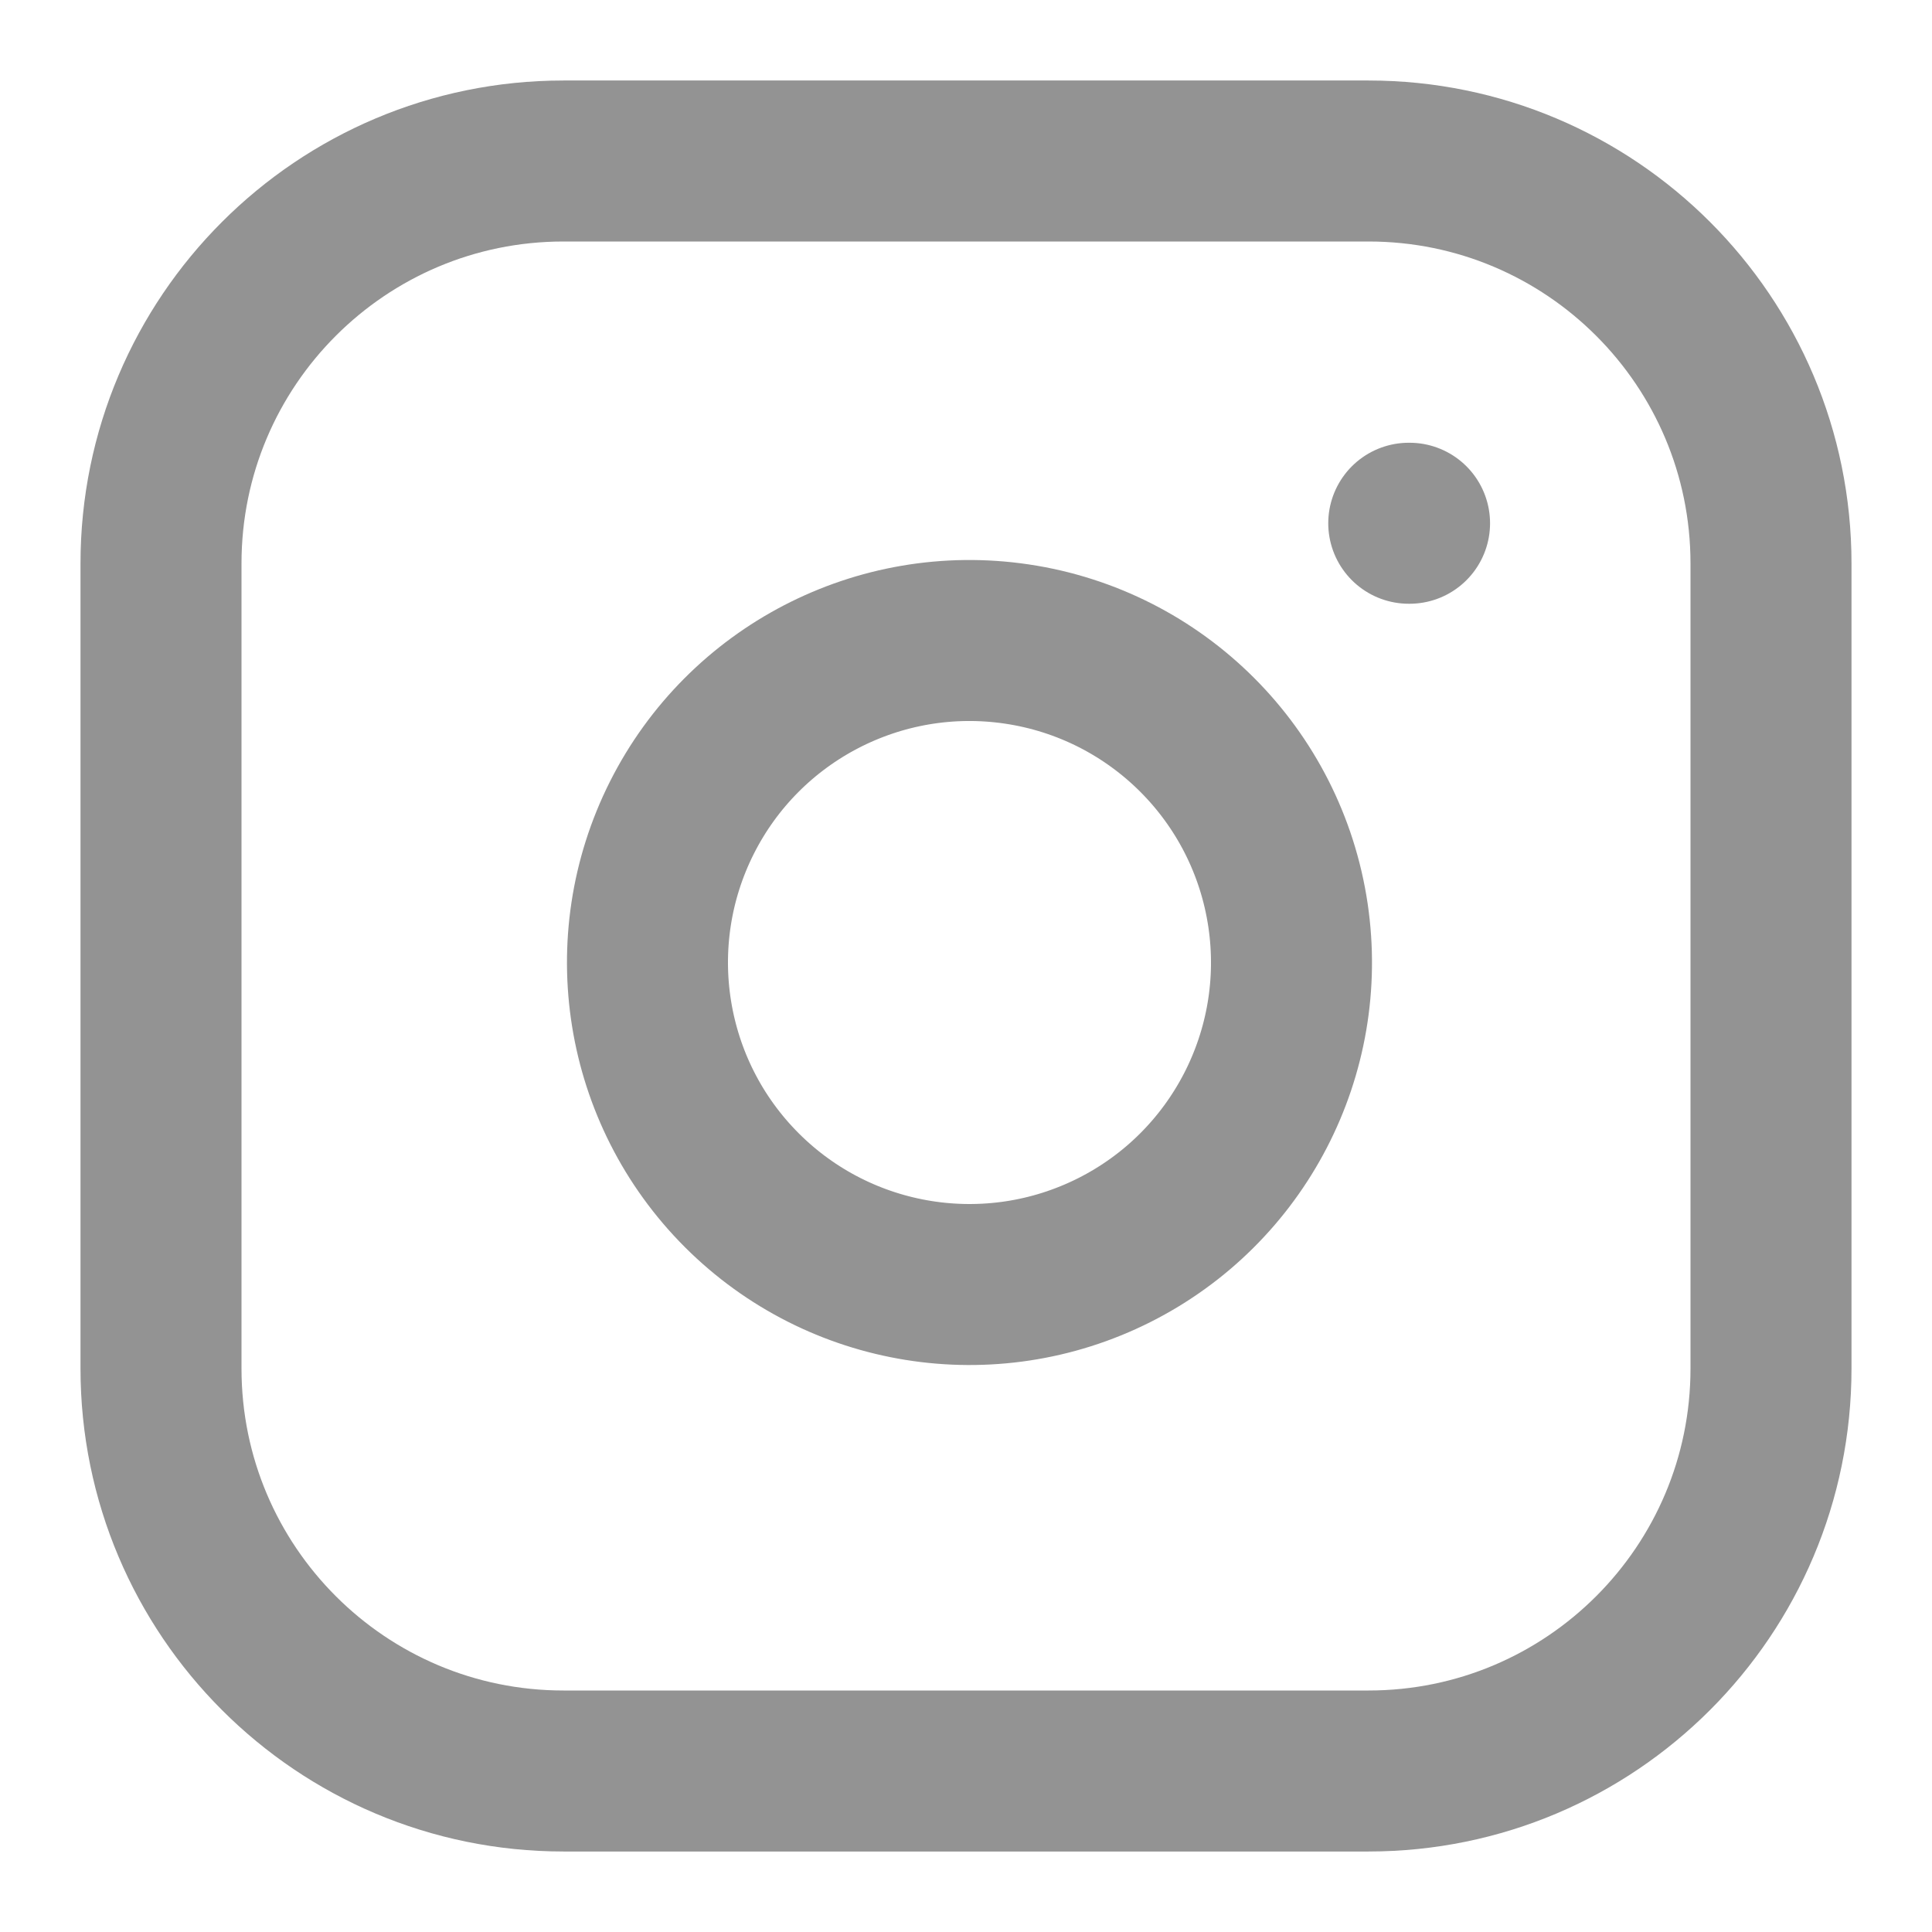
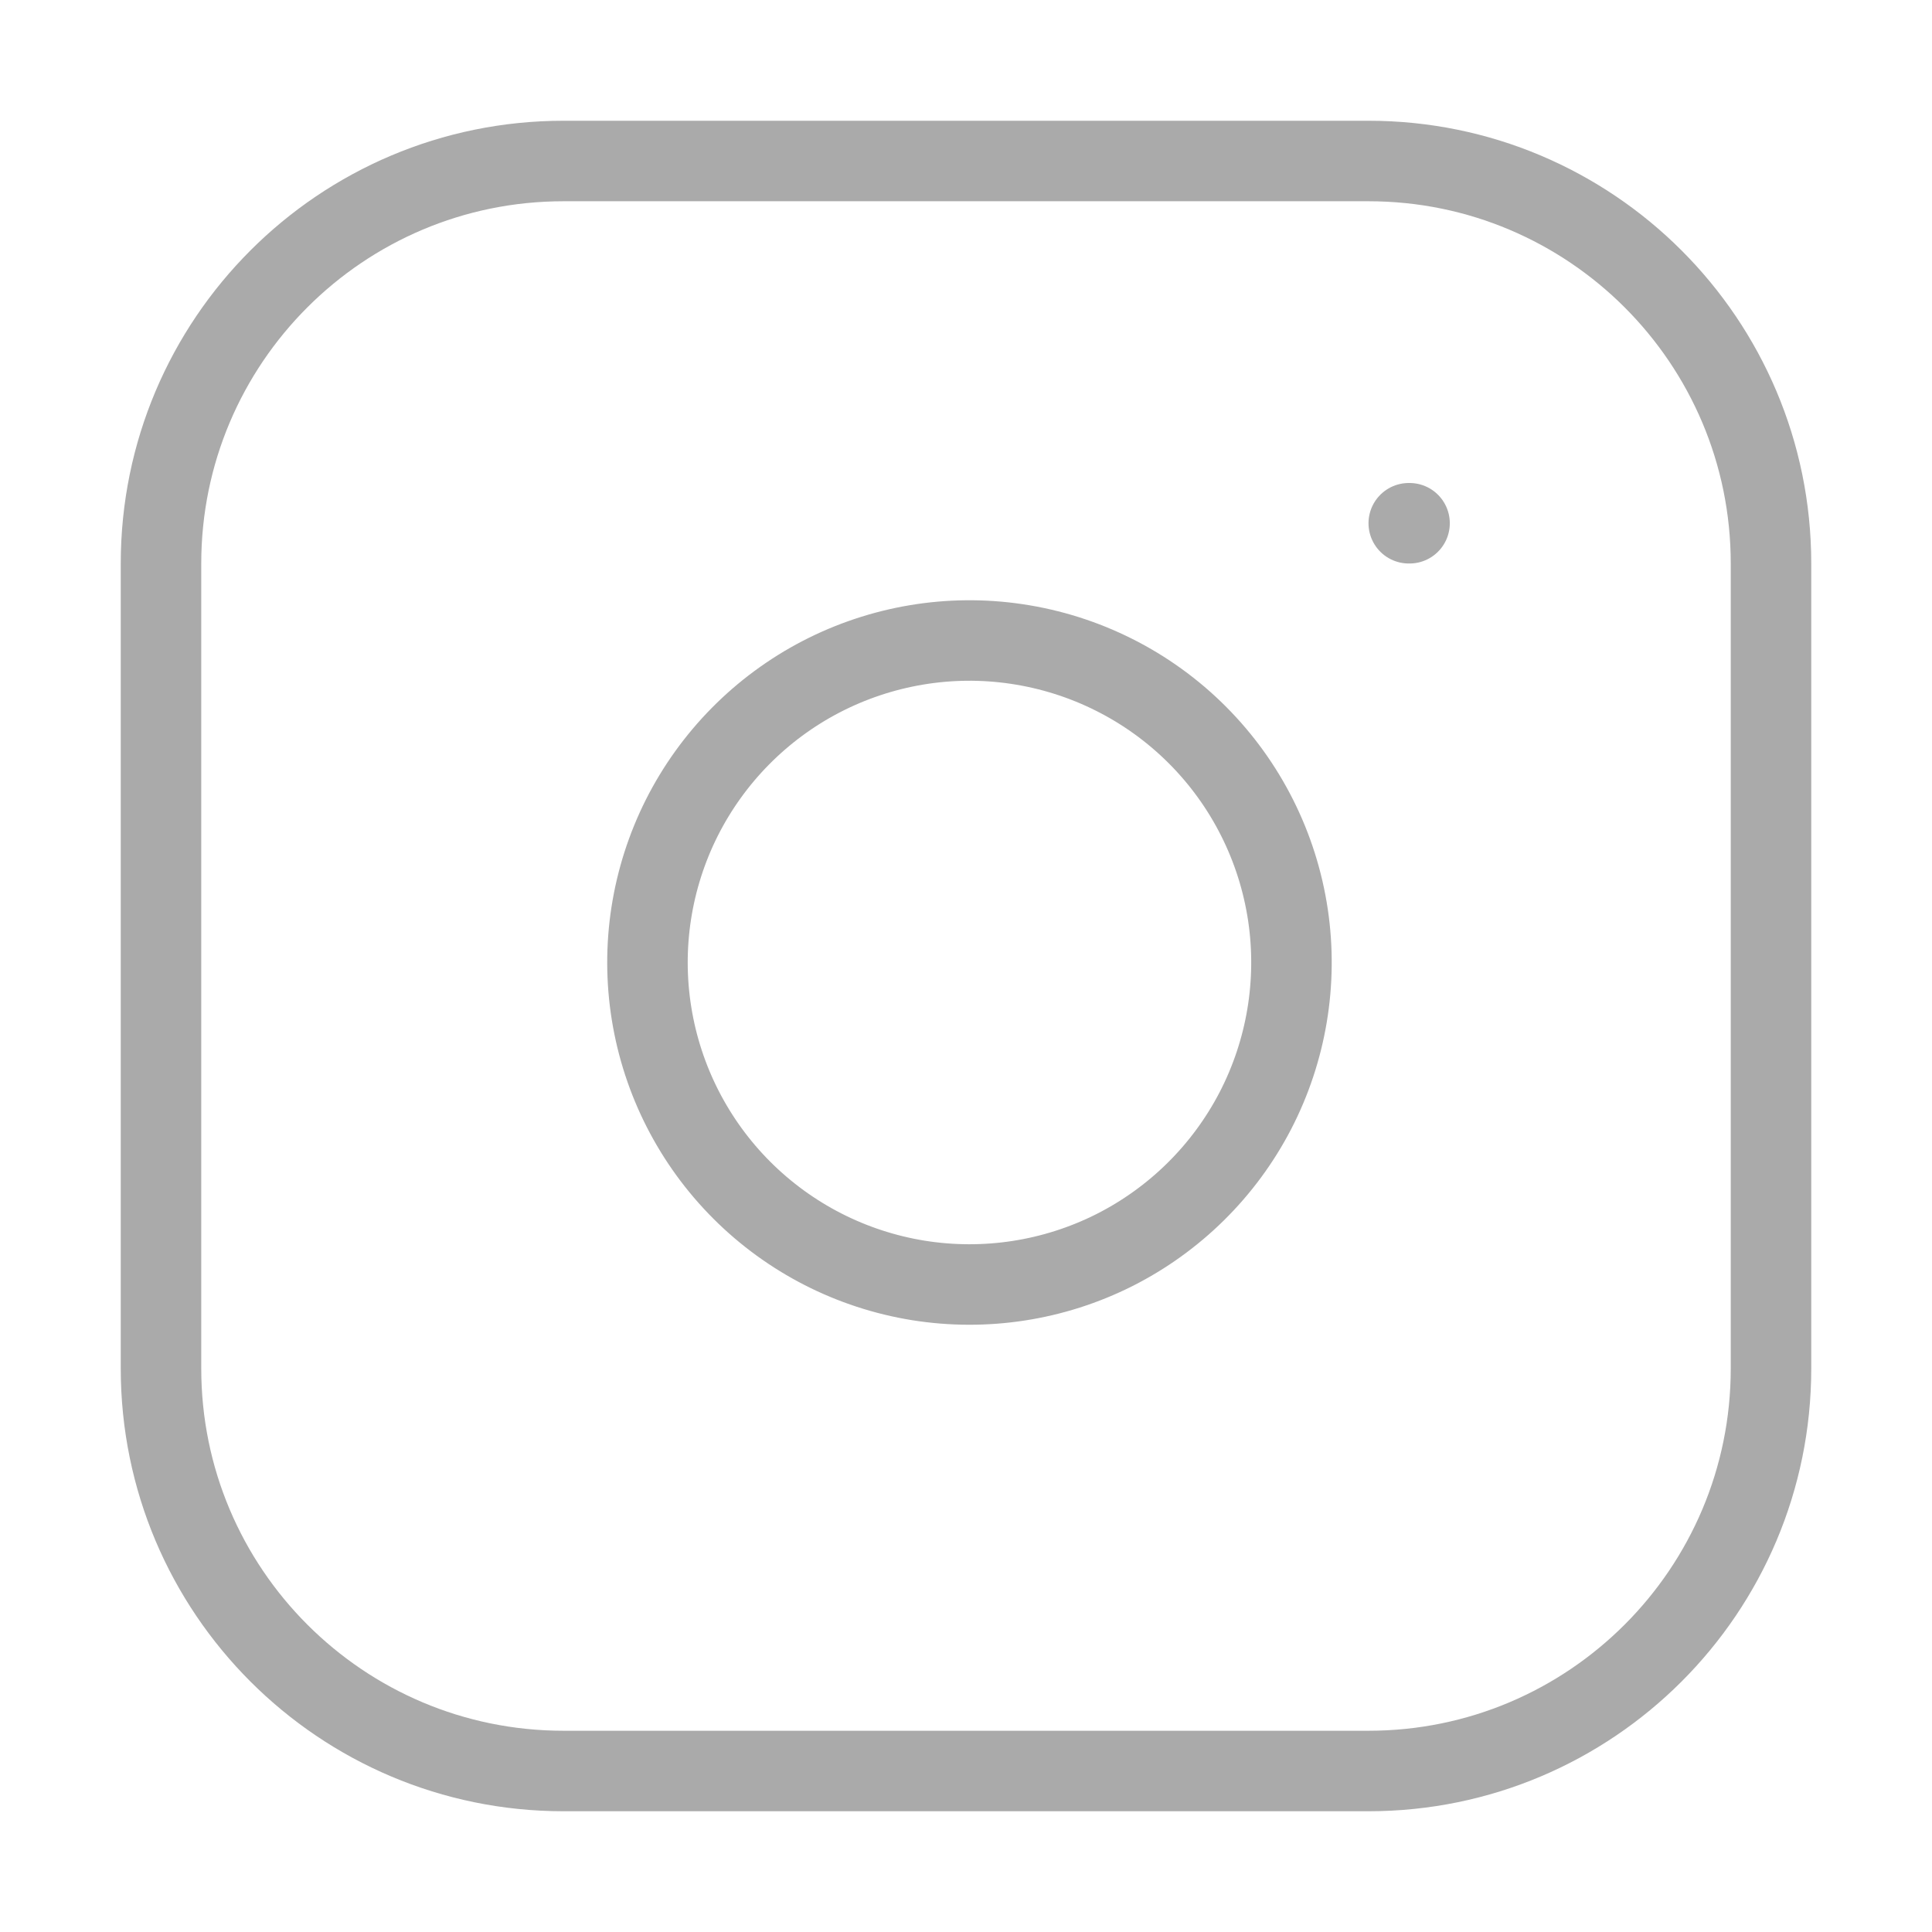
- <svg xmlns="http://www.w3.org/2000/svg" width="24" height="24" viewBox="0 0 24 24" fill="none" stroke="#939393" stroke-width="2" stroke-linecap="round" stroke-linejoin="round" class="feather feather-instagram">
-   <rect x="2" y="2" width="20" height="20" rx="5" ry="5" />
-   <path d="M16 11.37A4 4 0 1 1 12.63 8 4 4 0 0 1 16 11.37z" />
-   <line x1="17.5" y1="6.5" x2="17.51" y2="6.5" />
+ <svg xmlns="http://www.w3.org/2000/svg" width="24" height="24" viewBox="0 0 24 24" fill="none">
+   <path d="M17 2H7C4.239 2 2 4.239 2 7V17C2 19.761 4.239 22 7 22H17C19.761 22 22 19.761 22 17V7C22 4.239 19.761 2 17 2Z" stroke="#AAAAAA" stroke-linecap="round" stroke-linejoin="round" />
+   <path d="M16 11.37C16.123 12.202 15.981 13.052 15.594 13.799C15.206 14.546 14.593 15.151 13.842 15.53C13.09 15.908 12.239 16.039 11.408 15.906C10.577 15.772 9.81 15.38 9.215 14.785C8.62 14.19 8.228 13.423 8.094 12.592C7.96 11.761 8.092 10.91 8.47 10.158C8.849 9.407 9.454 8.794 10.201 8.406C10.948 8.019 11.798 7.876 12.63 8C13.479 8.126 14.265 8.521 14.872 9.128C15.479 9.735 15.874 10.521 16 11.37Z" stroke="#AAAAAA" stroke-linecap="round" stroke-linejoin="round" />
+   <path d="M17.5 6.5H17.51" stroke="#AAAAAA" stroke-linecap="round" stroke-linejoin="round" />
</svg>
